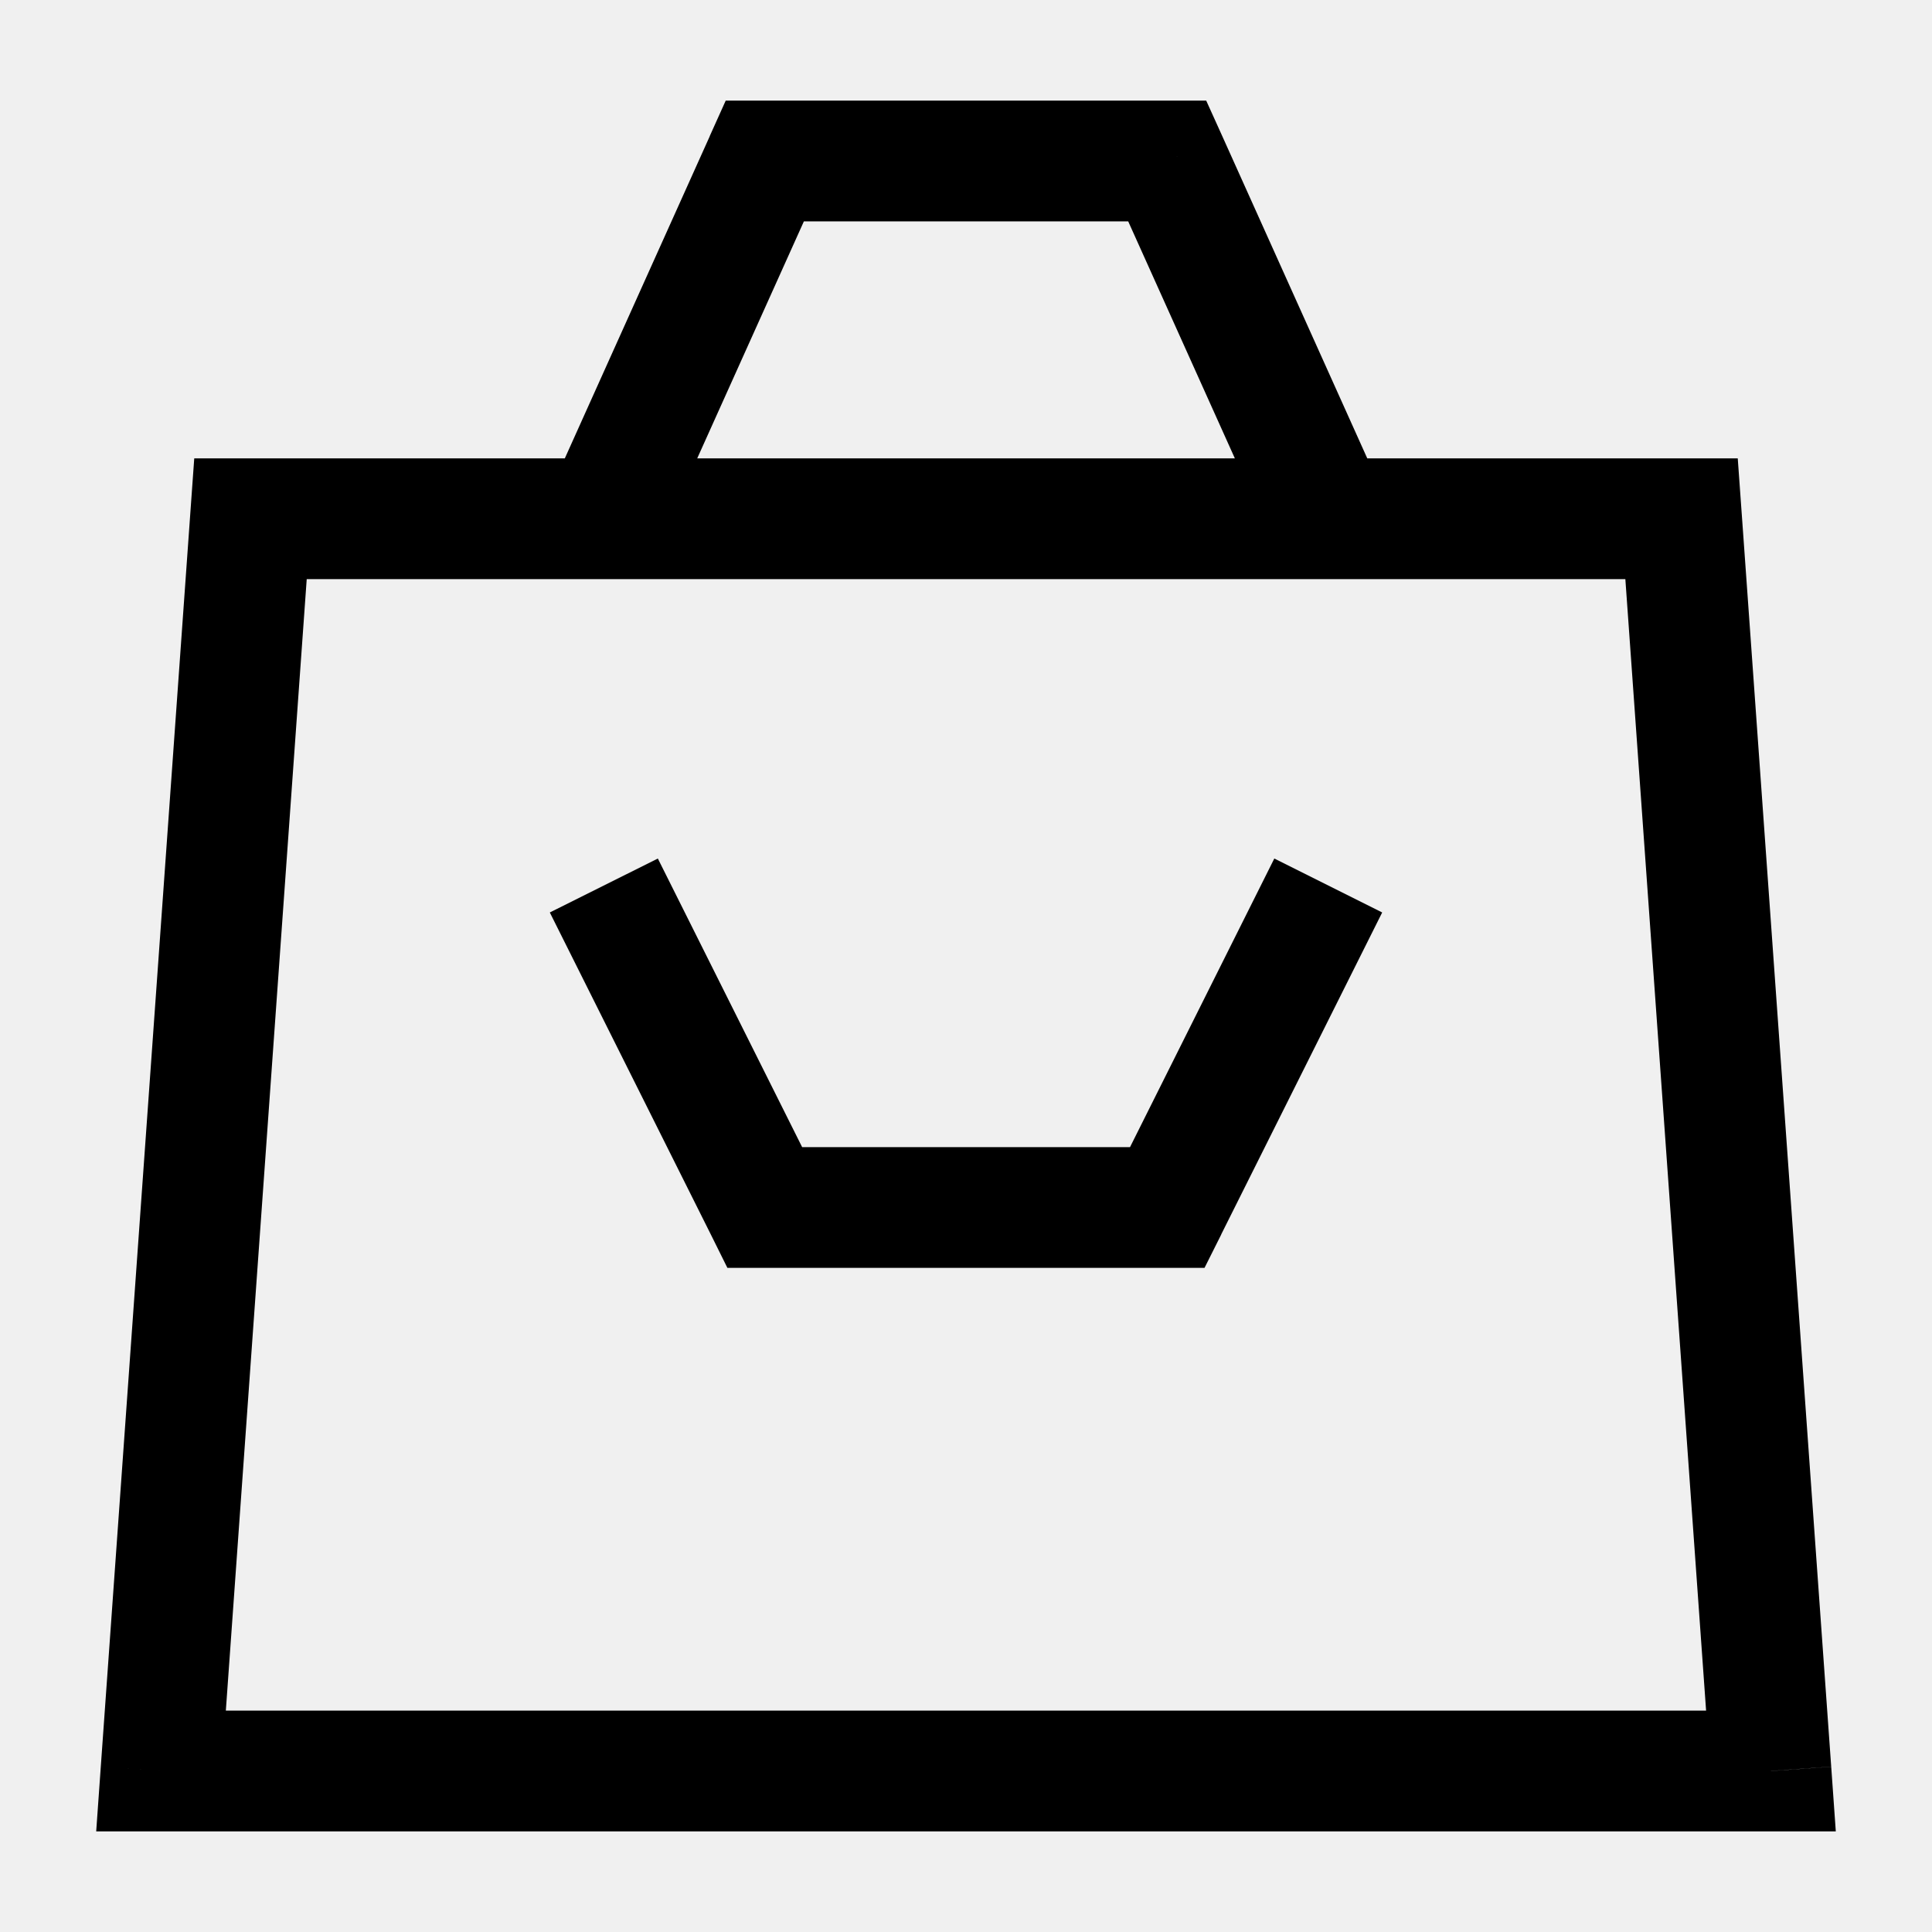
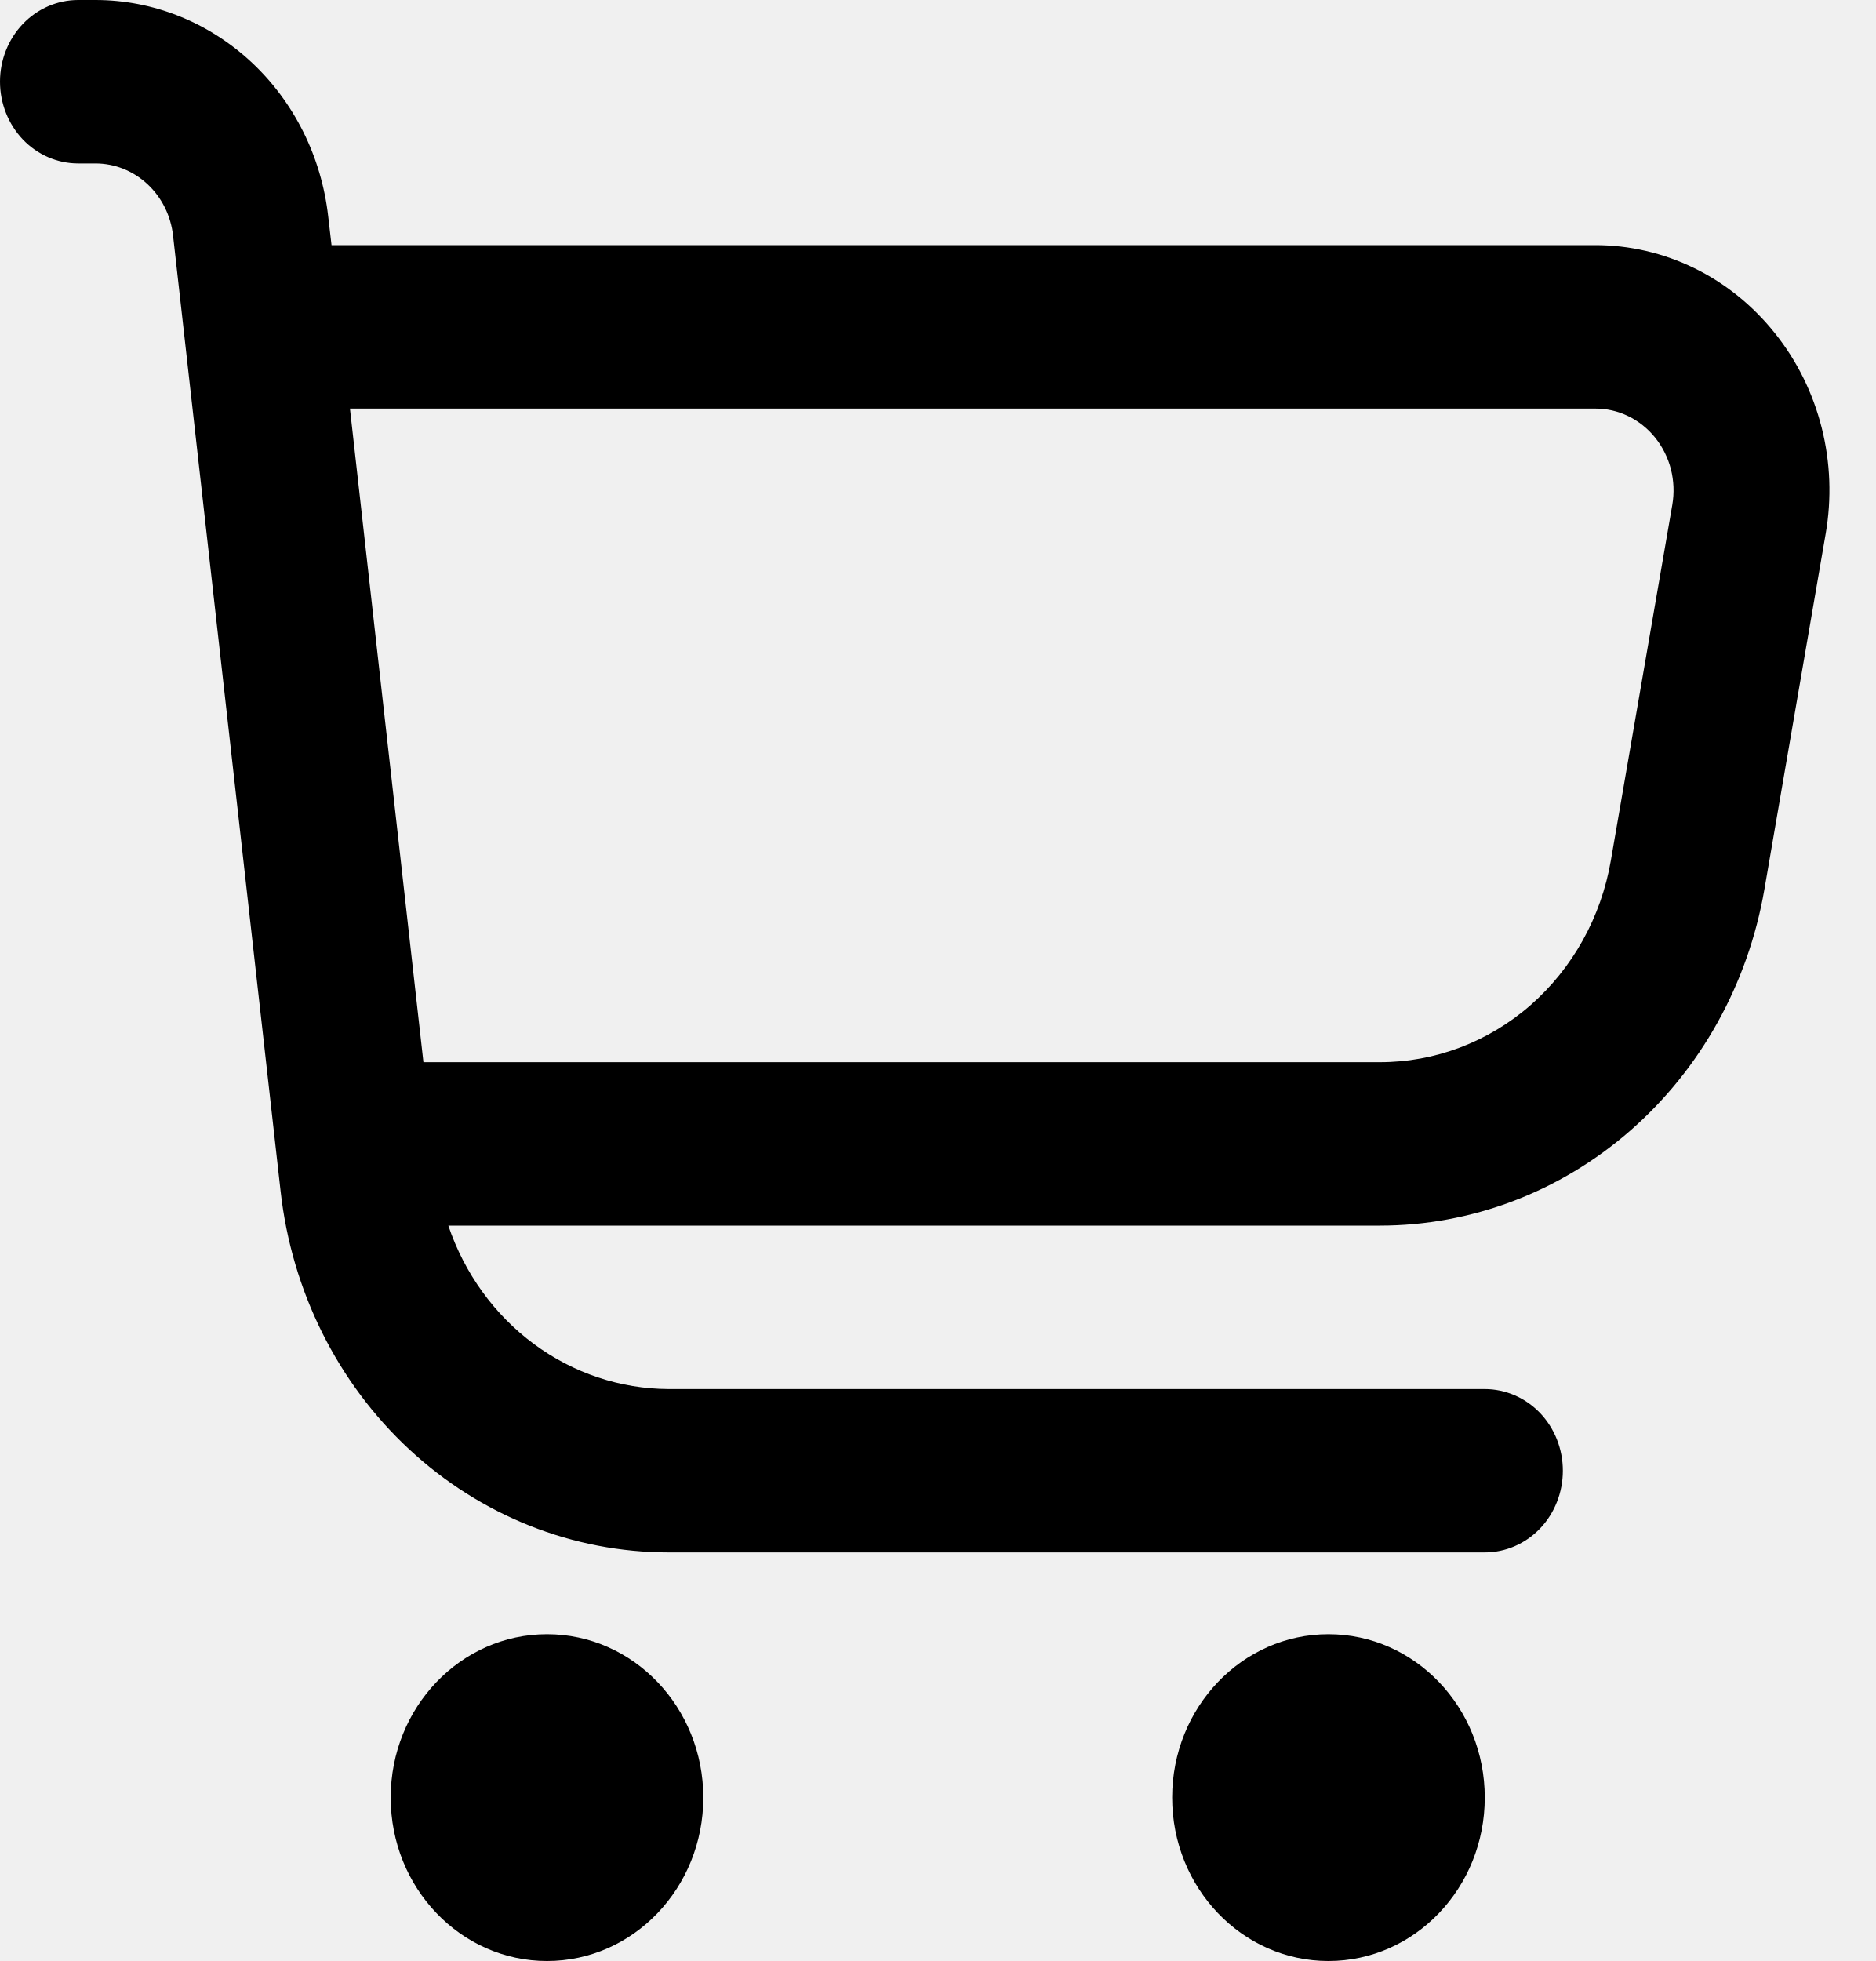
- <svg xmlns="http://www.w3.org/2000/svg" width="24" height="24" fill="none">
-   <path d="M3.111 6.444v-.75h-.698l-.05.697.748.053ZM2 22l-.748-.053-.057.803H2V22Zm20 0v.75h.805l-.057-.803L22 22ZM20.889 6.444l.748-.053-.05-.697h-.698v.75ZM14.5 2l.684-.308-.2-.442H14.5V2Zm-5 13-.67.335.206.415H9.5V15Zm0-13v-.75h-.485l-.199.442L9.5 2Zm5 13v.75h.463l.208-.415L14.5 15ZM2.363 6.391 1.252 21.947l1.496.106L3.86 6.498 2.363 6.39ZM2 22.75h20v-1.5H2v1.5Zm20.748-.803L21.637 6.39l-1.496.107 1.11 15.555 1.497-.106ZM7.5 5.694H3.111v1.5H7.5v-1.5Zm13.389 0H16.5v1.5h4.389v-1.5Zm-4.389 0h-9v1.5h9v-1.5Zm-2.684-3.386 2 4.444 1.368-.615-2-4.445-1.368.616ZM6.83 11.335l2 4 1.342-.67-2-4-1.342.67Zm1.355-4.583 2-4.444-1.368-.616-2 4.445 1.368.615ZM9.5 2.75h5v-1.5h-5v1.5Zm0 13h5v-1.5h-5v1.5Zm5.67-.415 2-4-1.34-.67-2 4 1.34.67Z" fill="currentColor" />
+ <svg xmlns="http://www.w3.org/2000/svg" width="22" height="23" viewBox="0 0 22 23" fill="none">
+   <g clipPath="url(#clip0_2_33)">
+     <path d="M20.82 3.907C20.562 3.584 20.24 3.323 19.875 3.145C19.51 2.967 19.112 2.874 18.709 2.875H3.889L3.85 2.539C3.771 1.839 3.45 1.195 2.947 0.727C2.443 0.259 1.794 0 1.12 0L0.917 0C0.674 0 0.44 0.101 0.268 0.281C0.097 0.46 0 0.704 0 0.958C0 1.212 0.097 1.456 0.268 1.636C0.44 1.816 0.674 1.917 0.917 1.917H1.12C1.345 1.917 1.561 2.003 1.729 2.159C1.897 2.315 2.004 2.53 2.03 2.763L3.292 13.975C3.423 15.142 3.959 16.217 4.798 16.997C5.637 17.777 6.721 18.208 7.844 18.208H17.417C17.66 18.208 17.893 18.107 18.065 17.928C18.237 17.748 18.333 17.504 18.333 17.25C18.333 16.996 18.237 16.752 18.065 16.572C17.893 16.393 17.66 16.292 17.417 16.292H7.844C7.277 16.29 6.724 16.105 6.261 15.762C5.798 15.419 5.448 14.934 5.259 14.375H16.186C17.26 14.375 18.301 13.98 19.125 13.26C19.95 12.539 20.506 11.539 20.697 10.433L21.416 6.261C21.488 5.847 21.472 5.421 21.369 5.015C21.266 4.608 21.079 4.23 20.82 3.907ZM19.617 5.921L18.896 10.093C18.782 10.757 18.447 11.358 17.952 11.791C17.456 12.223 16.831 12.459 16.186 12.458H4.967L4.105 4.792H18.709C18.844 4.791 18.977 4.821 19.099 4.88C19.221 4.939 19.33 5.026 19.416 5.133C19.503 5.241 19.566 5.368 19.601 5.504C19.635 5.64 19.641 5.782 19.617 5.921Z" fill="black" />
+     <path d="M6.417 23C7.429 23 8.25 22.142 8.25 21.083C8.25 20.025 7.429 19.167 6.417 19.167C5.404 19.167 4.583 20.025 4.583 21.083C4.583 22.142 5.404 23 6.417 23Z" fill="black" />
+     <path d="M15.583 23C16.596 23 17.417 22.142 17.417 21.083C17.417 20.025 16.596 19.167 15.583 19.167C14.571 19.167 13.75 20.025 13.75 21.083C13.75 22.142 14.571 23 15.583 23Z" fill="black" />
+   </g>
+   <defs>
+     <clipPath id="clip0_2_33">
+       <rect width="22" height="23" fill="white" />
+     </clipPath>
+   </defs>
</svg>
